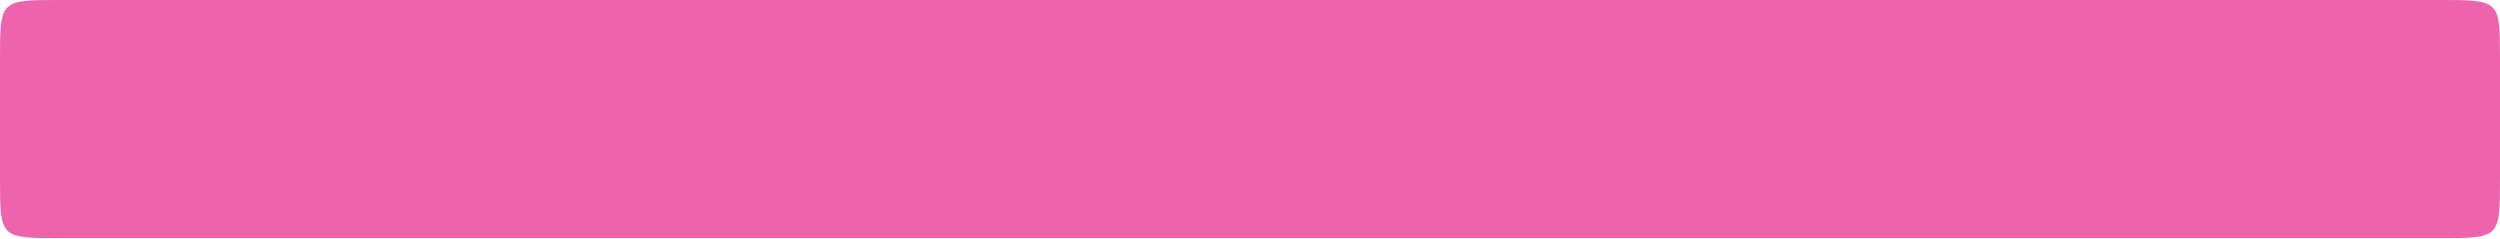
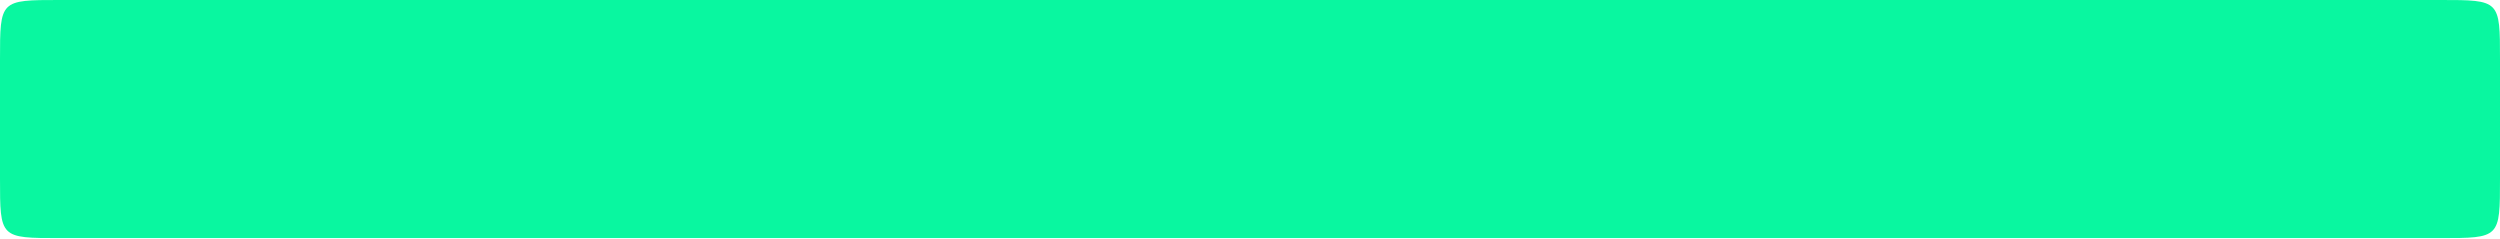
<svg xmlns="http://www.w3.org/2000/svg" width="42" height="4">
  <g transform="translate(0,-1048.362)">
-     <path d="m 1,1048.362 40,0 c 1,0 1,0 1,1 l 0,2 c 0,1 0,1 -1,1 l -40,0 c -1,0 -1,0 -1,-1 l 0,-2 c 0,-1 0,-1 1,-1 z" fill="#ee64ac" />
+     <path d="m 1,1048.362 40,0 c 1,0 1,0 1,1 l 0,2 c 0,1 0,1 -1,1 l -40,0 c -1,0 -1,0 -1,-1 l 0,-2 c 0,-1 0,-1 1,-1 z" fill="#09f7a0" />
  </g>
</svg>
